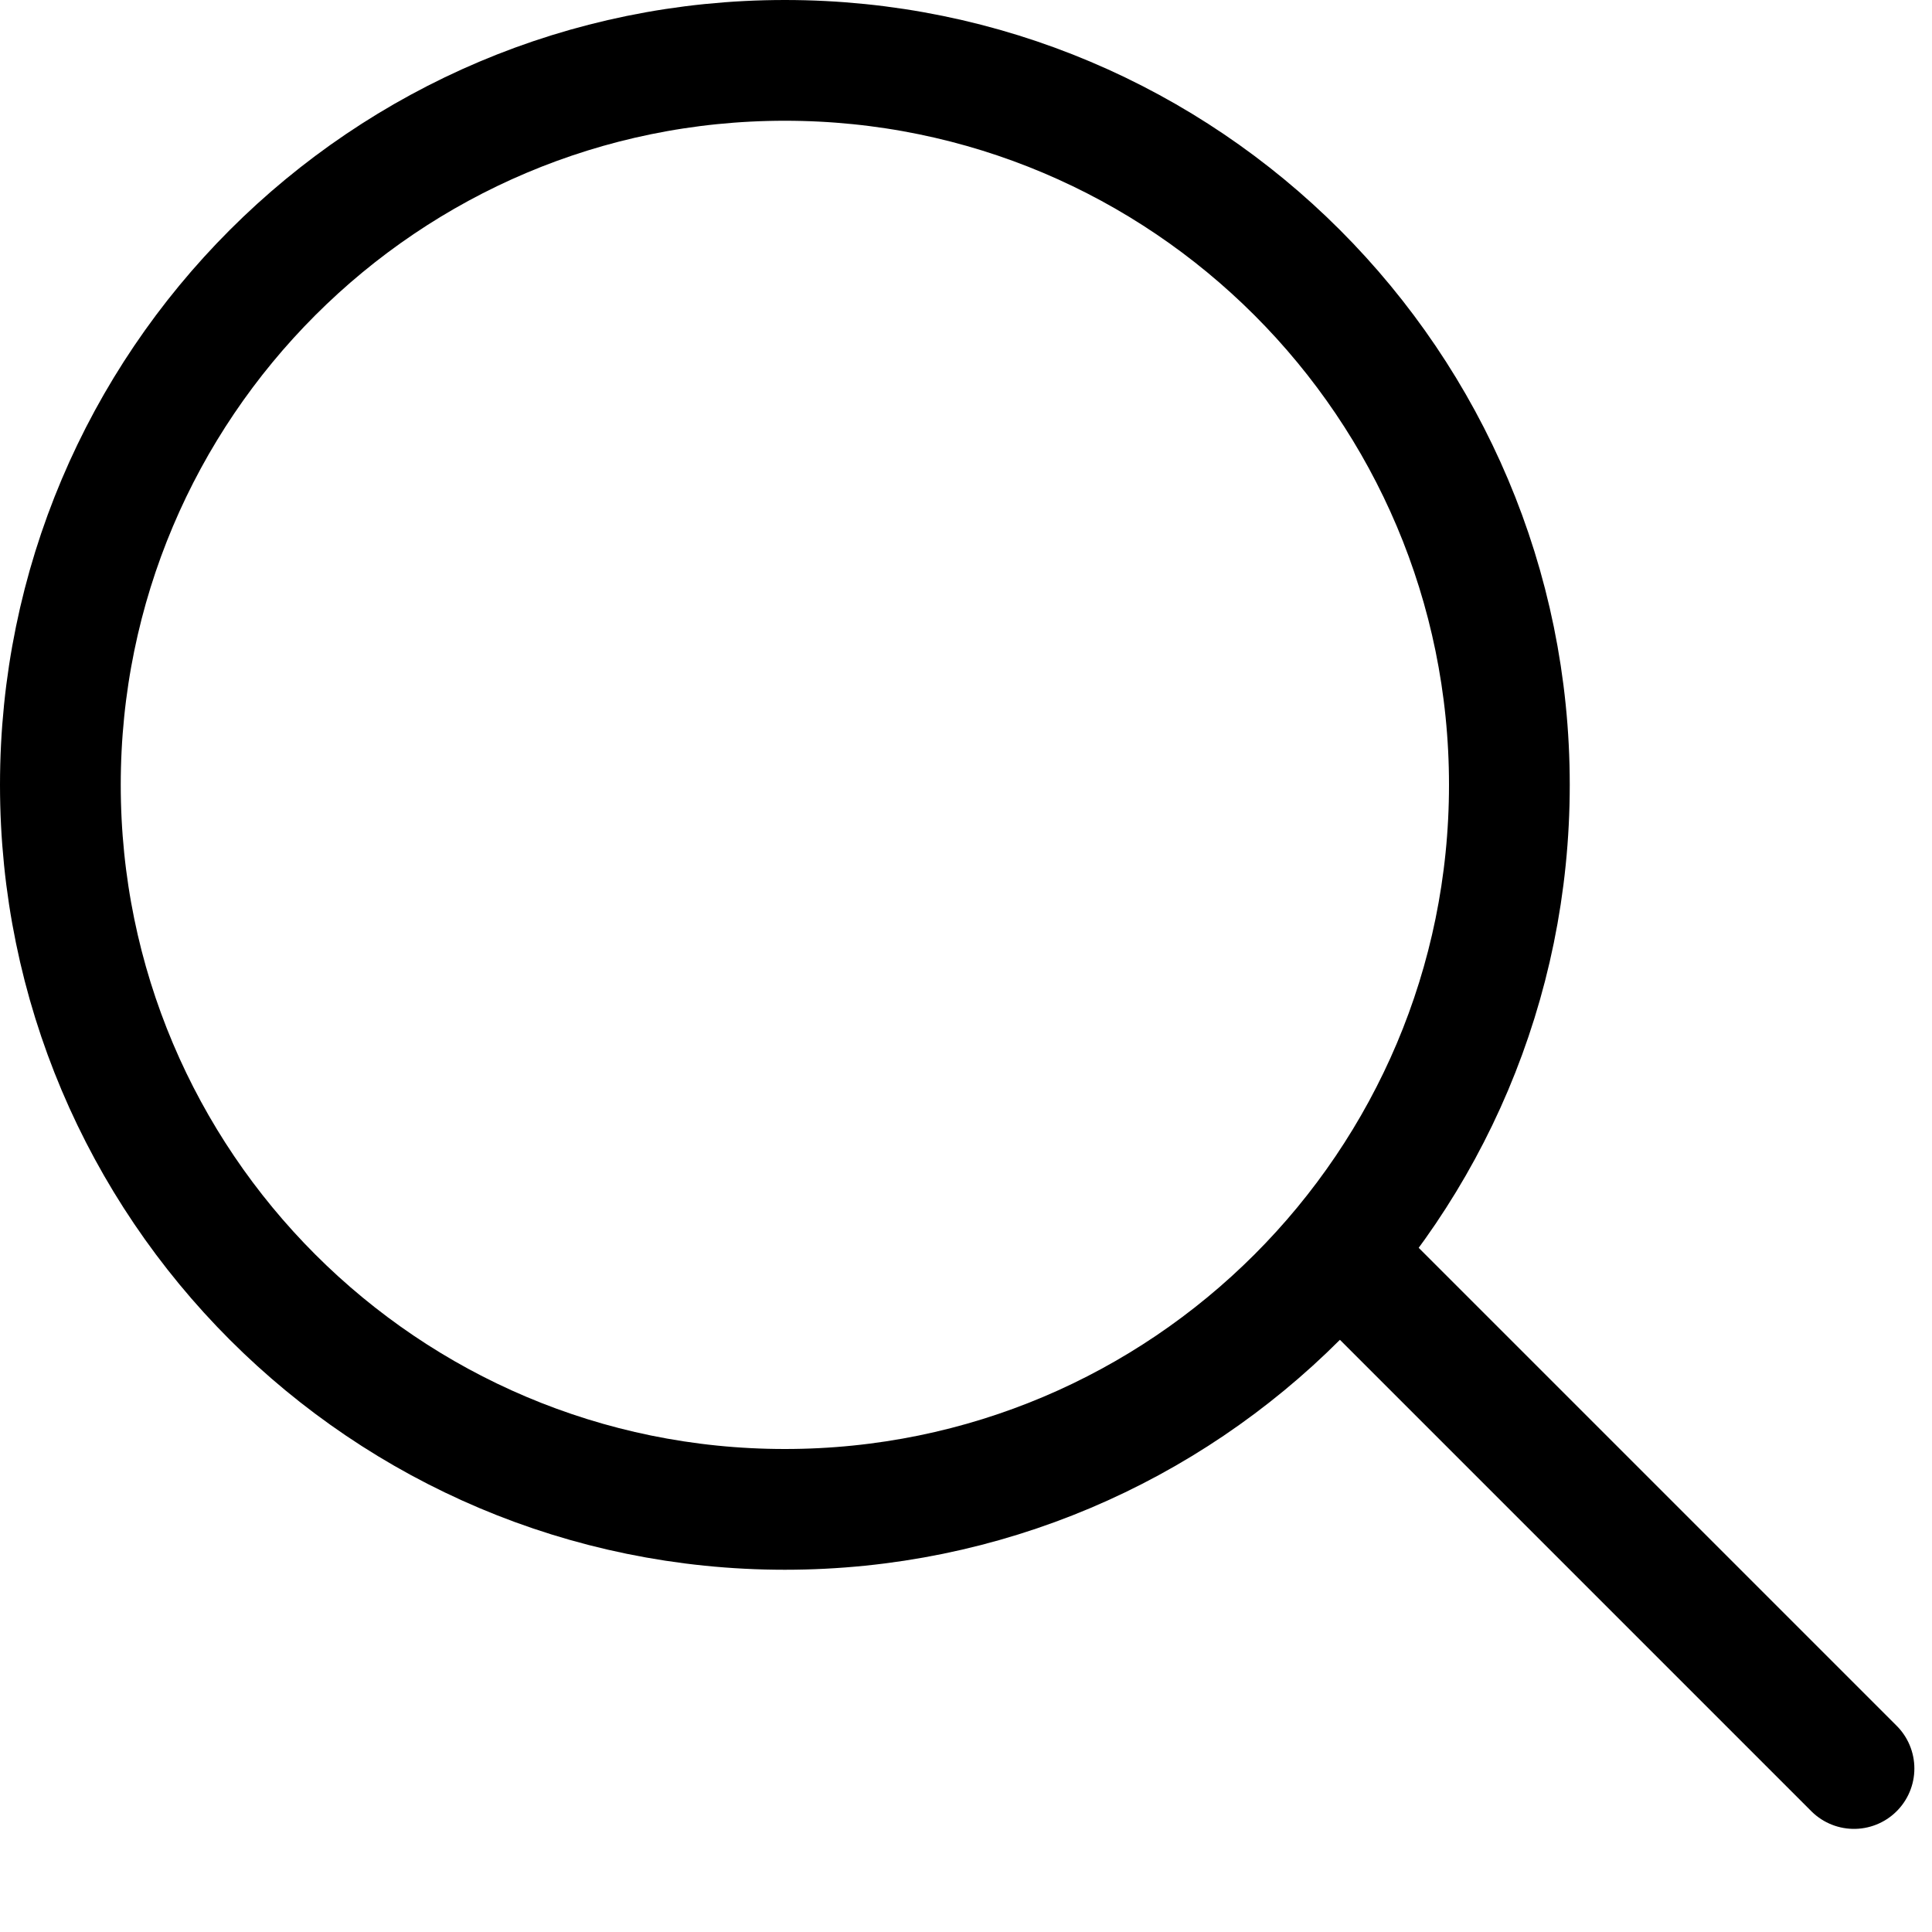
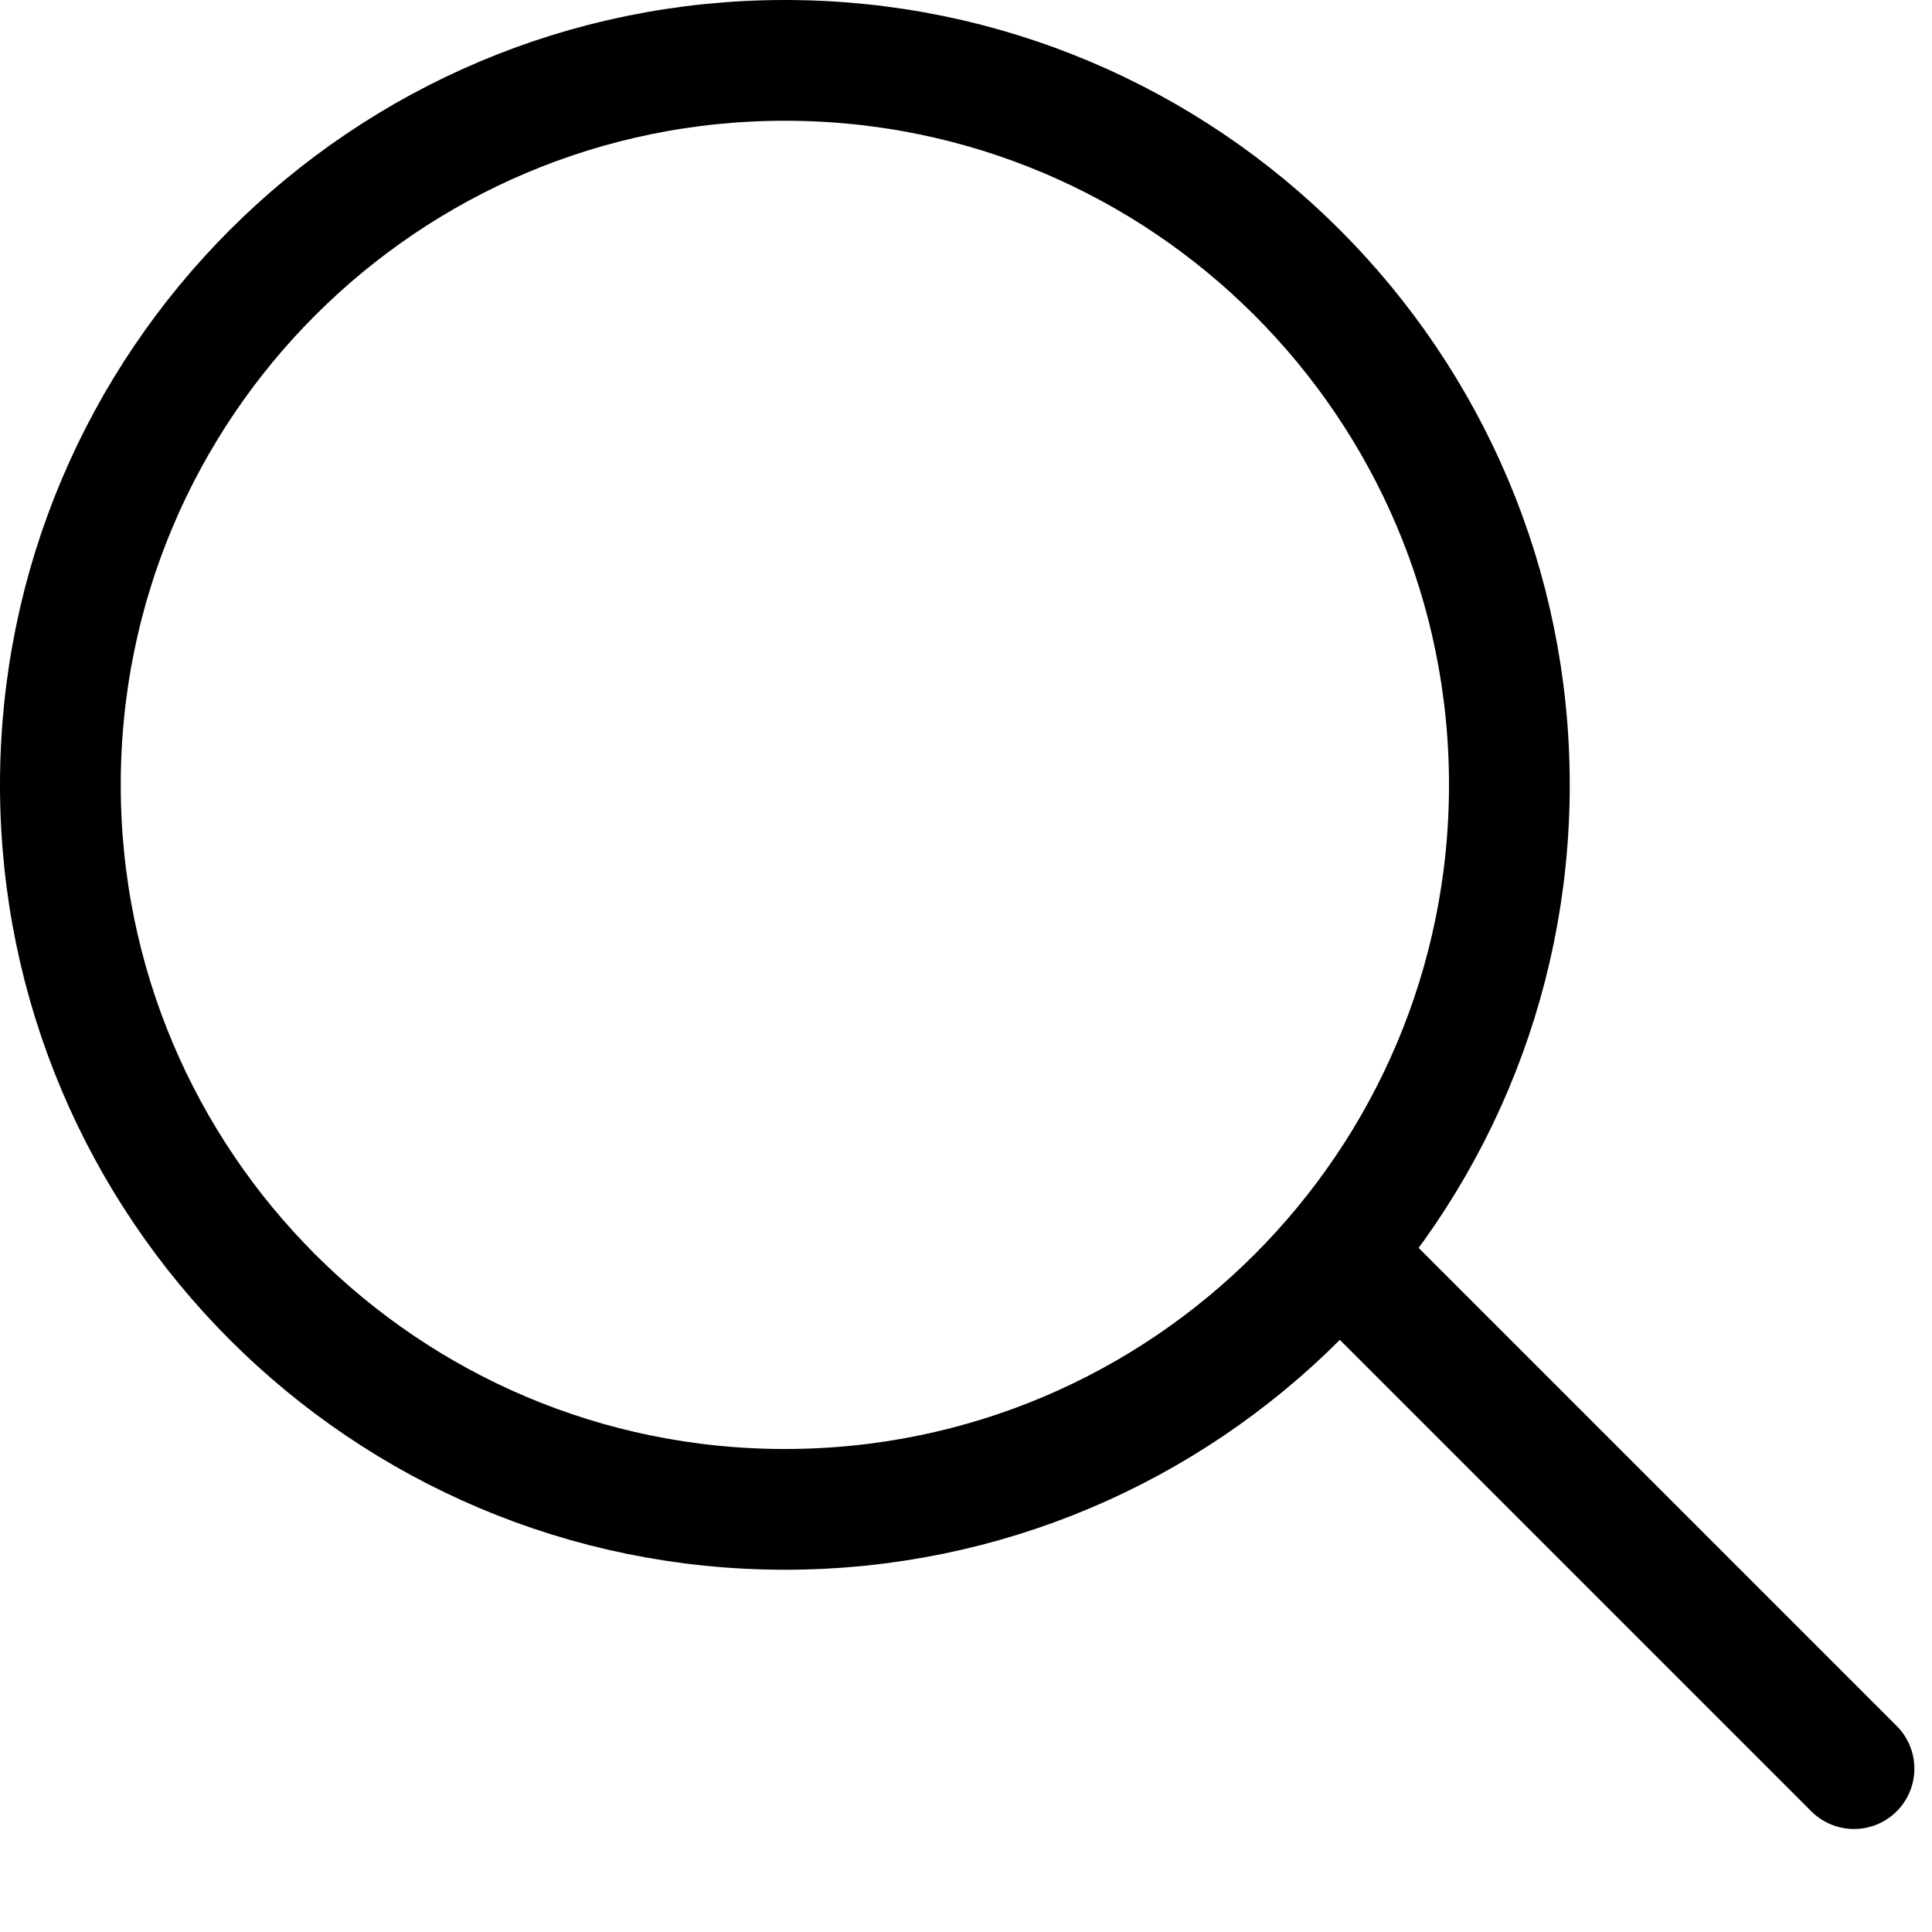
- <svg xmlns="http://www.w3.org/2000/svg" width="16" height="16" viewBox="0 0 16 16" fill="none">
-   <circle cx="6.5" cy="6.5" r="6" stroke="black" />
-   <path d="M11.354 10.646L15.354 14.646" stroke="black" stroke-linecap="round" />
+ <svg xmlns="http://www.w3.org/2000/svg" width="16" height="16" fill="none">
+   <circle cx="6.5" cy="6.5" r="6" stroke="#000" />
+   <path stroke="#000" stroke-linecap="round" d="m11.354 10.647 4 4" />
</svg>
